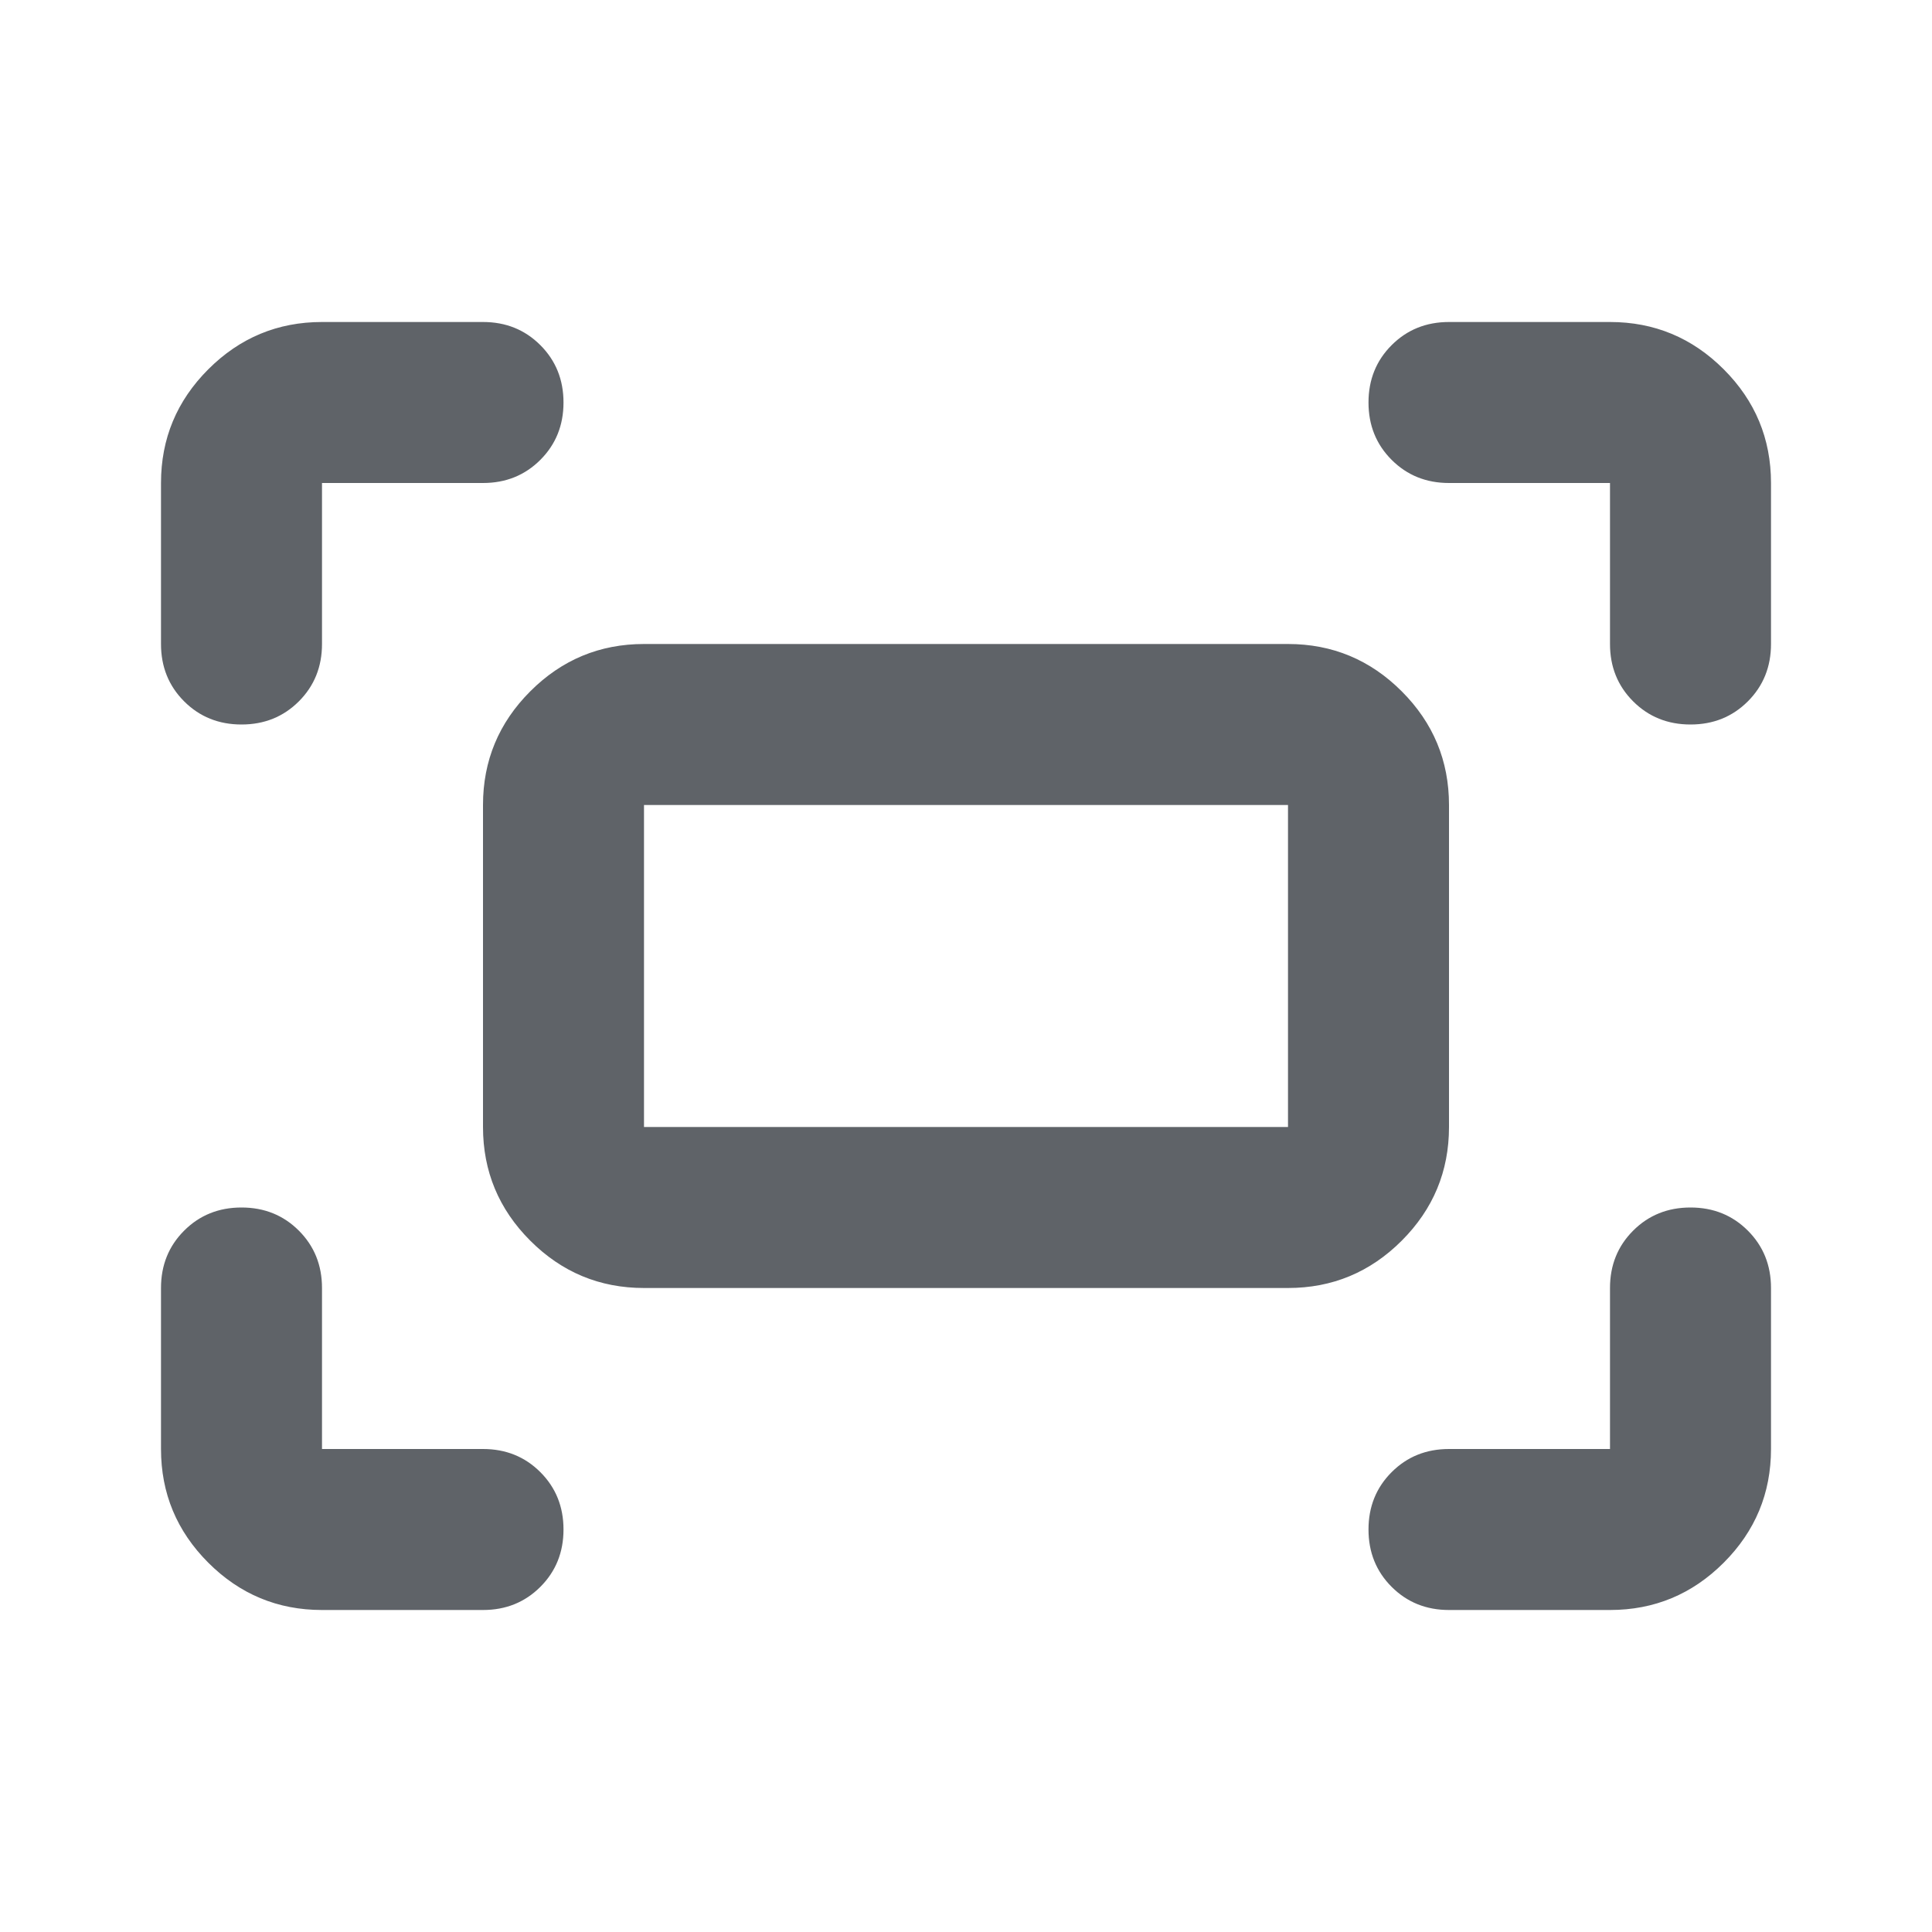
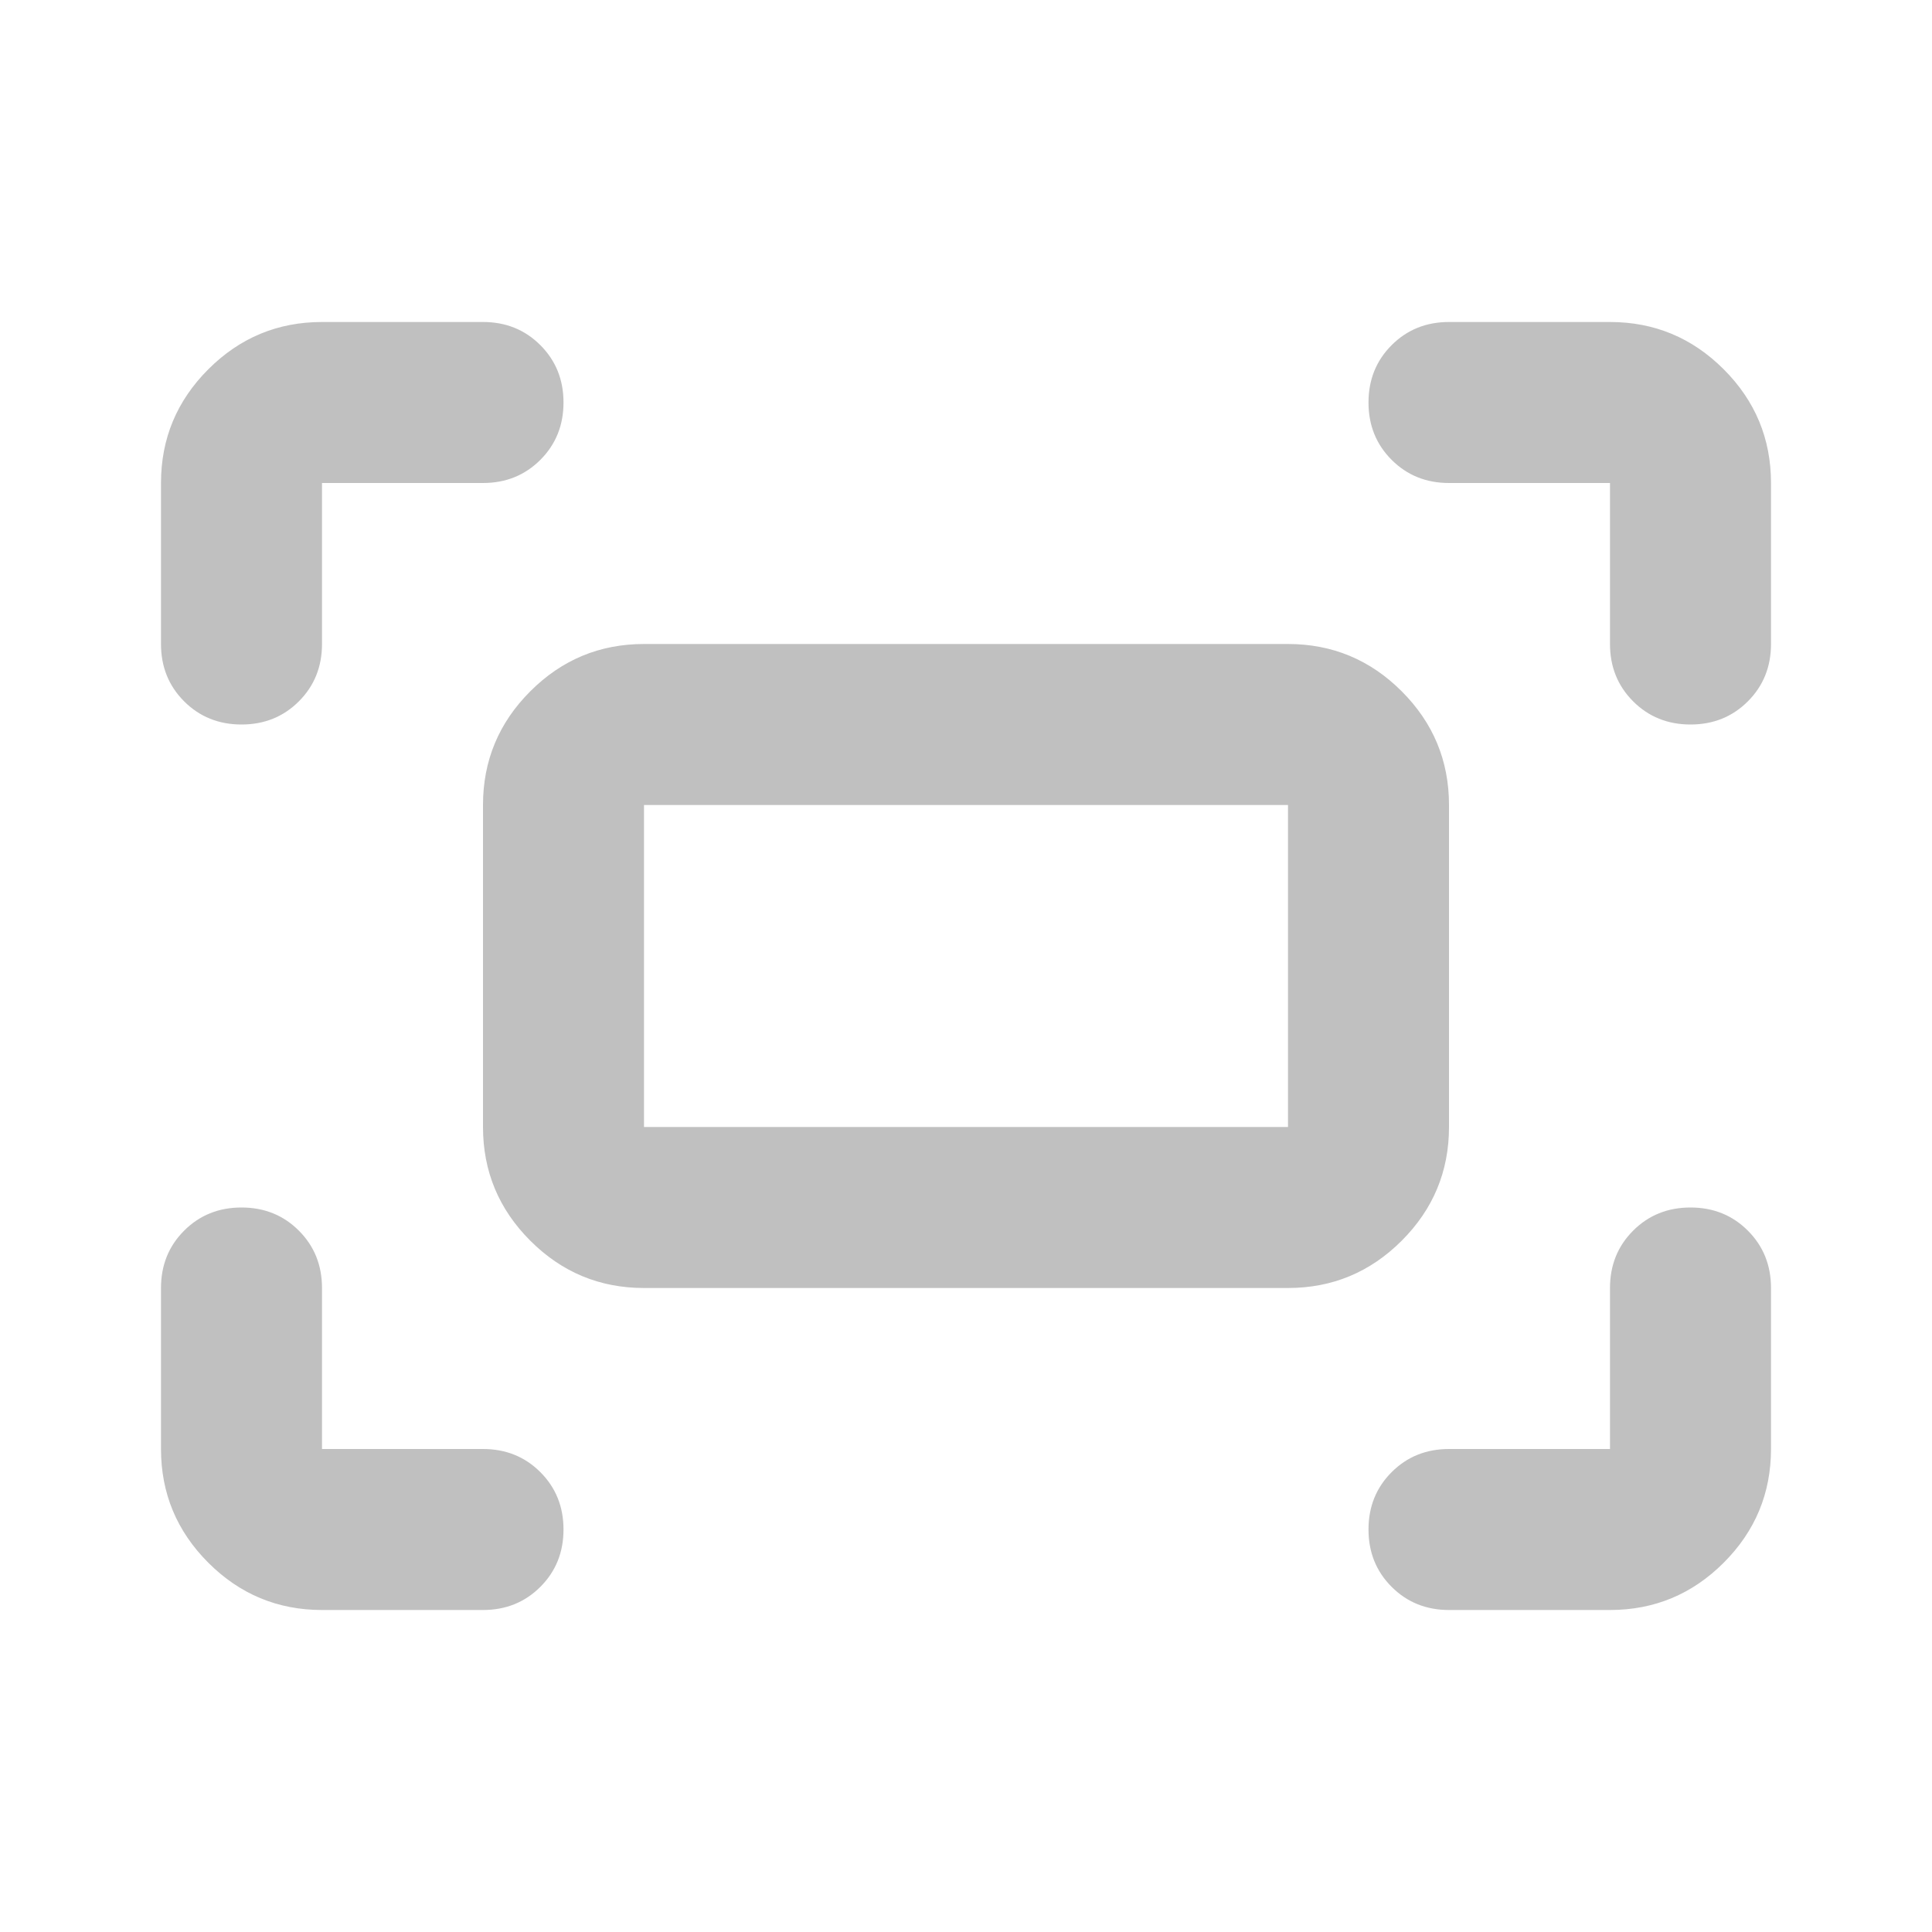
<svg xmlns="http://www.w3.org/2000/svg" height="24" viewBox="0 -960 960 960" width="24">
-   <path fill="#5f6368" d="M800-640v-80h-80q-17 0-28.5-11.5T680-760q0-17 11.5-28.5T720-800h80q33 0 56.5 23.5T880-720v80q0 17-11.5 28.5T840-600q-17 0-28.5-11.5T800-640Zm-720 0v-80q0-33 23.5-56.5T160-800h80q17 0 28.5 11.5T280-760q0 17-11.5 28.5T240-720h-80v80q0 17-11.5 28.5T120-600q-17 0-28.5-11.5T80-640Zm720 480h-80q-17 0-28.5-11.5T680-200q0-17 11.5-28.5T720-240h80v-80q0-17 11.5-28.5T840-360q17 0 28.5 11.5T880-320v80q0 33-23.5 56.5T800-160Zm-640 0q-33 0-56.5-23.5T80-240v-80q0-17 11.5-28.5T120-360q17 0 28.5 11.5T160-320v80h80q17 0 28.5 11.5T280-200q0 17-11.5 28.5T240-160h-80Zm80-240v-160q0-33 23.5-56.5T320-640h320q33 0 56.5 23.5T720-560v160q0 33-23.5 56.5T640-320H320q-33 0-56.5-23.5T240-400Zm80 0h320v-160H320v160Zm0 0v-160 160Z" />
+   <path fill="#c0c0c0" d="M800-640v-80h-80q-17 0-28.5-11.5T680-760q0-17 11.5-28.5T720-800h80q33 0 56.5 23.5T880-720v80q0 17-11.5 28.5T840-600q-17 0-28.5-11.5T800-640Zm-720 0v-80q0-33 23.5-56.5T160-800h80q17 0 28.5 11.5T280-760q0 17-11.5 28.5T240-720h-80v80q0 17-11.5 28.5T120-600q-17 0-28.5-11.5T80-640Zm720 480h-80q-17 0-28.5-11.5T680-200q0-17 11.5-28.5T720-240h80v-80q0-17 11.5-28.5T840-360q17 0 28.5 11.5T880-320v80q0 33-23.5 56.5T800-160Zm-640 0q-33 0-56.5-23.5T80-240v-80q0-17 11.5-28.5T120-360q17 0 28.5 11.5T160-320v80h80q17 0 28.5 11.5T280-200q0 17-11.5 28.5T240-160h-80Zm80-240v-160q0-33 23.5-56.5T320-640h320q33 0 56.5 23.5T720-560v160q0 33-23.5 56.5T640-320H320q-33 0-56.5-23.5T240-400Zm80 0h320v-160H320v160Zm0 0v-160 160Z" />
</svg>
